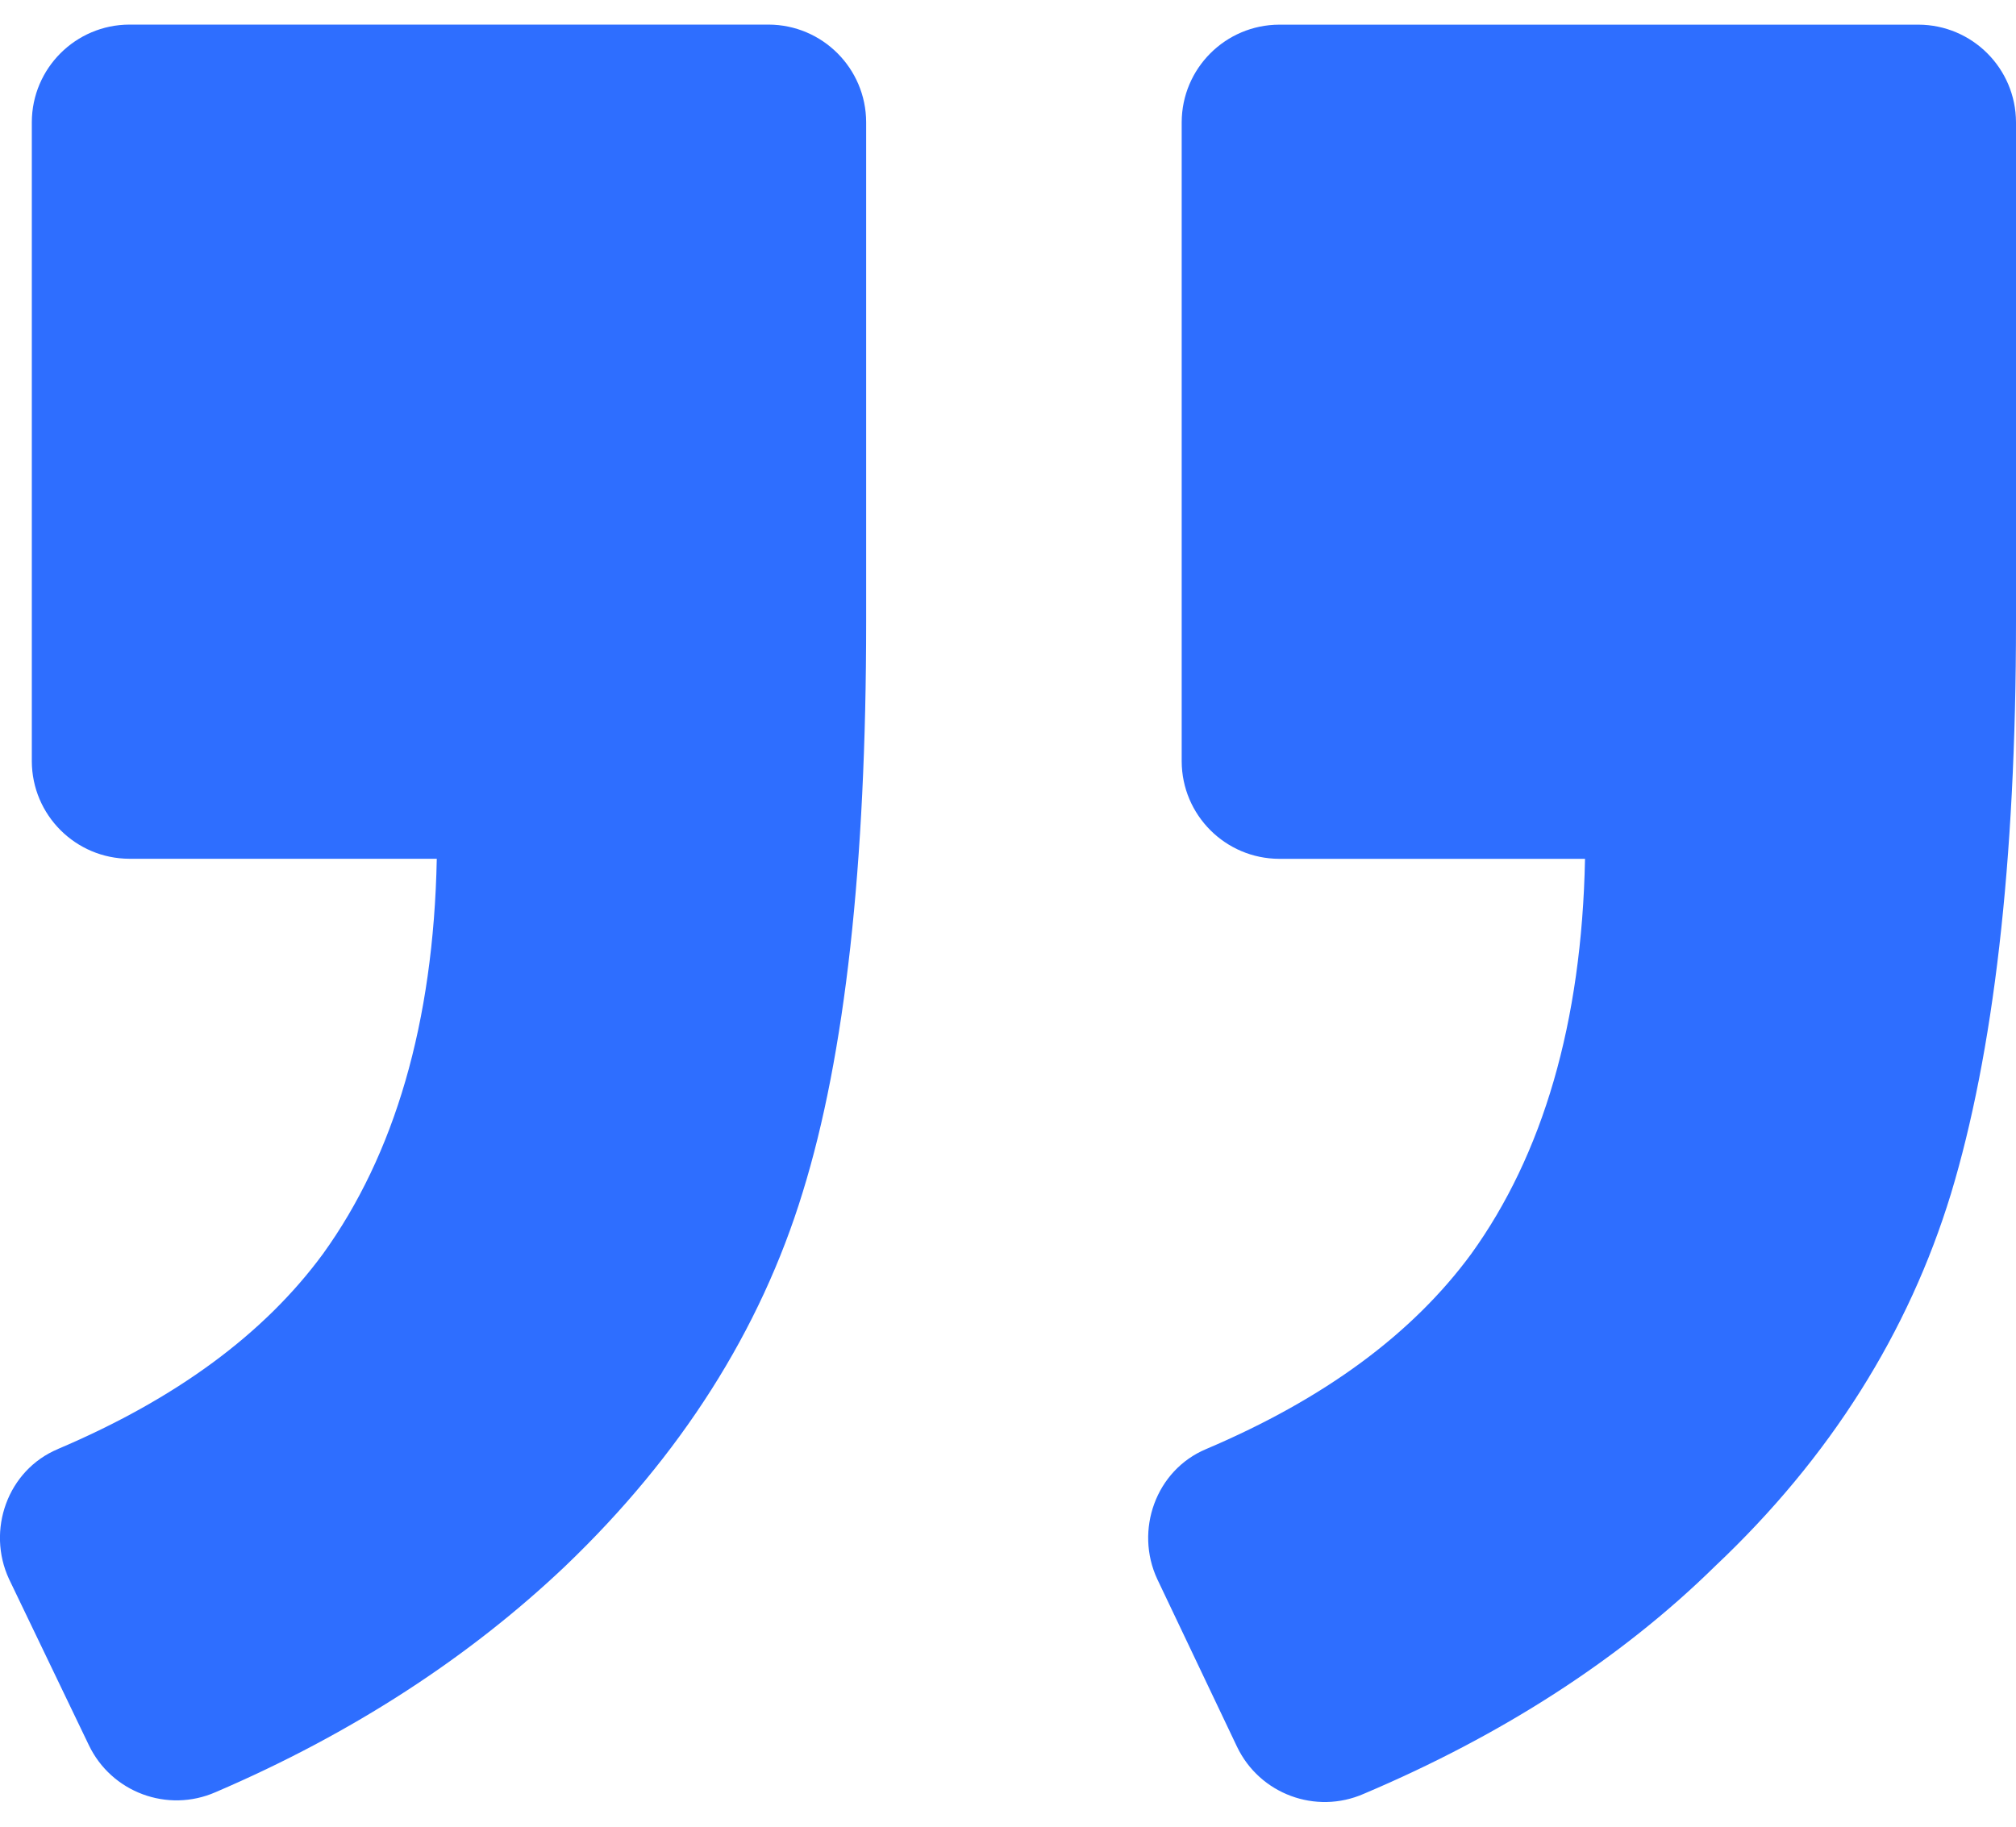
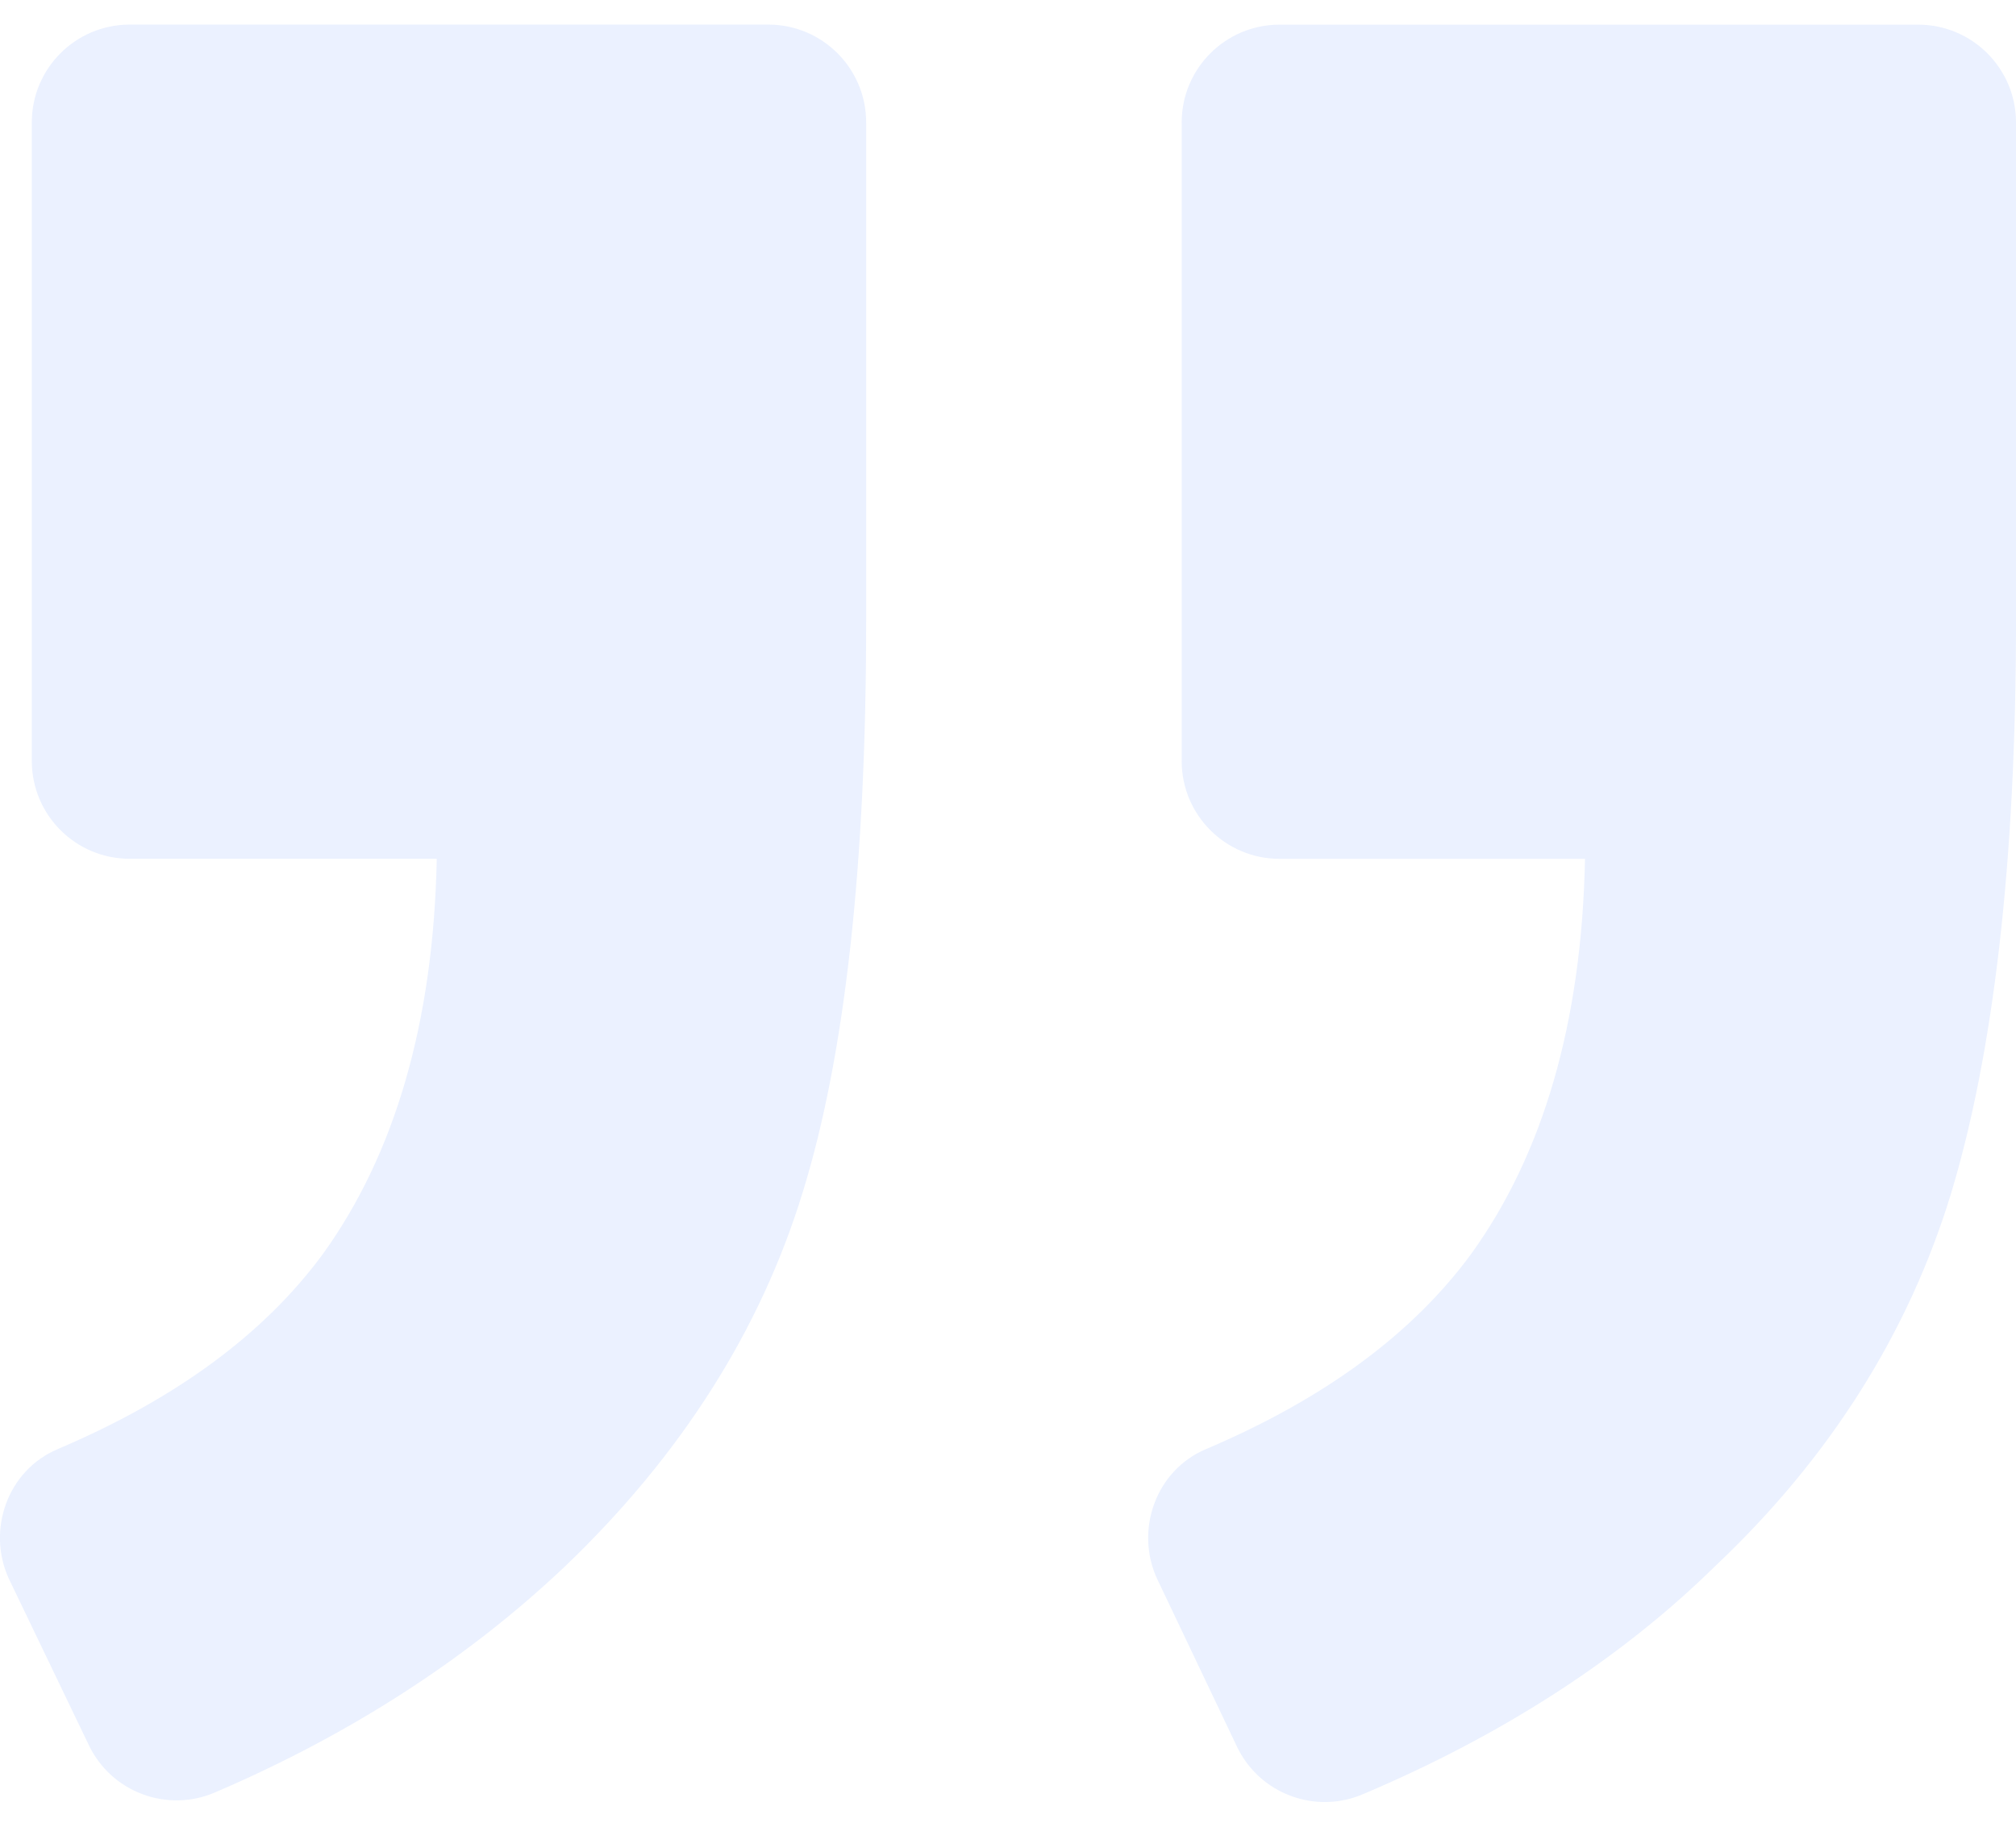
- <svg xmlns="http://www.w3.org/2000/svg" width="64" height="58" fill="none">
+ <svg xmlns="http://www.w3.org/2000/svg" width="64" height="58" fill="none" opacity=".1">
  <path d="M38.289 46.01c-1.6.671-2.272 2.582-1.55 4.13l2.53 5.318a3.087 3.087 0 004.028 1.497c4.388-1.859 8.157-4.285 11.152-7.228 3.665-3.459 6.144-7.434 7.486-11.823C63.277 33.464 64 27.424 64 19.731V3.881A3.107 3.107 0 0060.902.783h-20.29a3.107 3.107 0 00-3.098 3.098v20.29a3.106 3.106 0 003.098 3.098h9.706c-.103 5.215-1.342 9.396-3.614 12.546-1.858 2.529-4.646 4.594-8.415 6.195zm-36.452 0c-1.6.67-2.271 2.58-1.549 4.13l2.53 5.265a3.087 3.087 0 004.027 1.498c4.337-1.86 8.055-4.286 11.1-7.177 3.667-3.51 6.196-7.486 7.539-11.875 1.342-4.336 2.013-10.377 2.013-18.121V3.88A3.107 3.107 0 0024.399.781H4.11a3.107 3.107 0 00-3.1 3.098v20.29a3.106 3.106 0 003.098 3.098h9.758c-.104 5.216-1.343 9.397-3.614 12.547-1.859 2.53-4.647 4.594-8.416 6.195z" fill="#2E6EFF" />
</svg>
